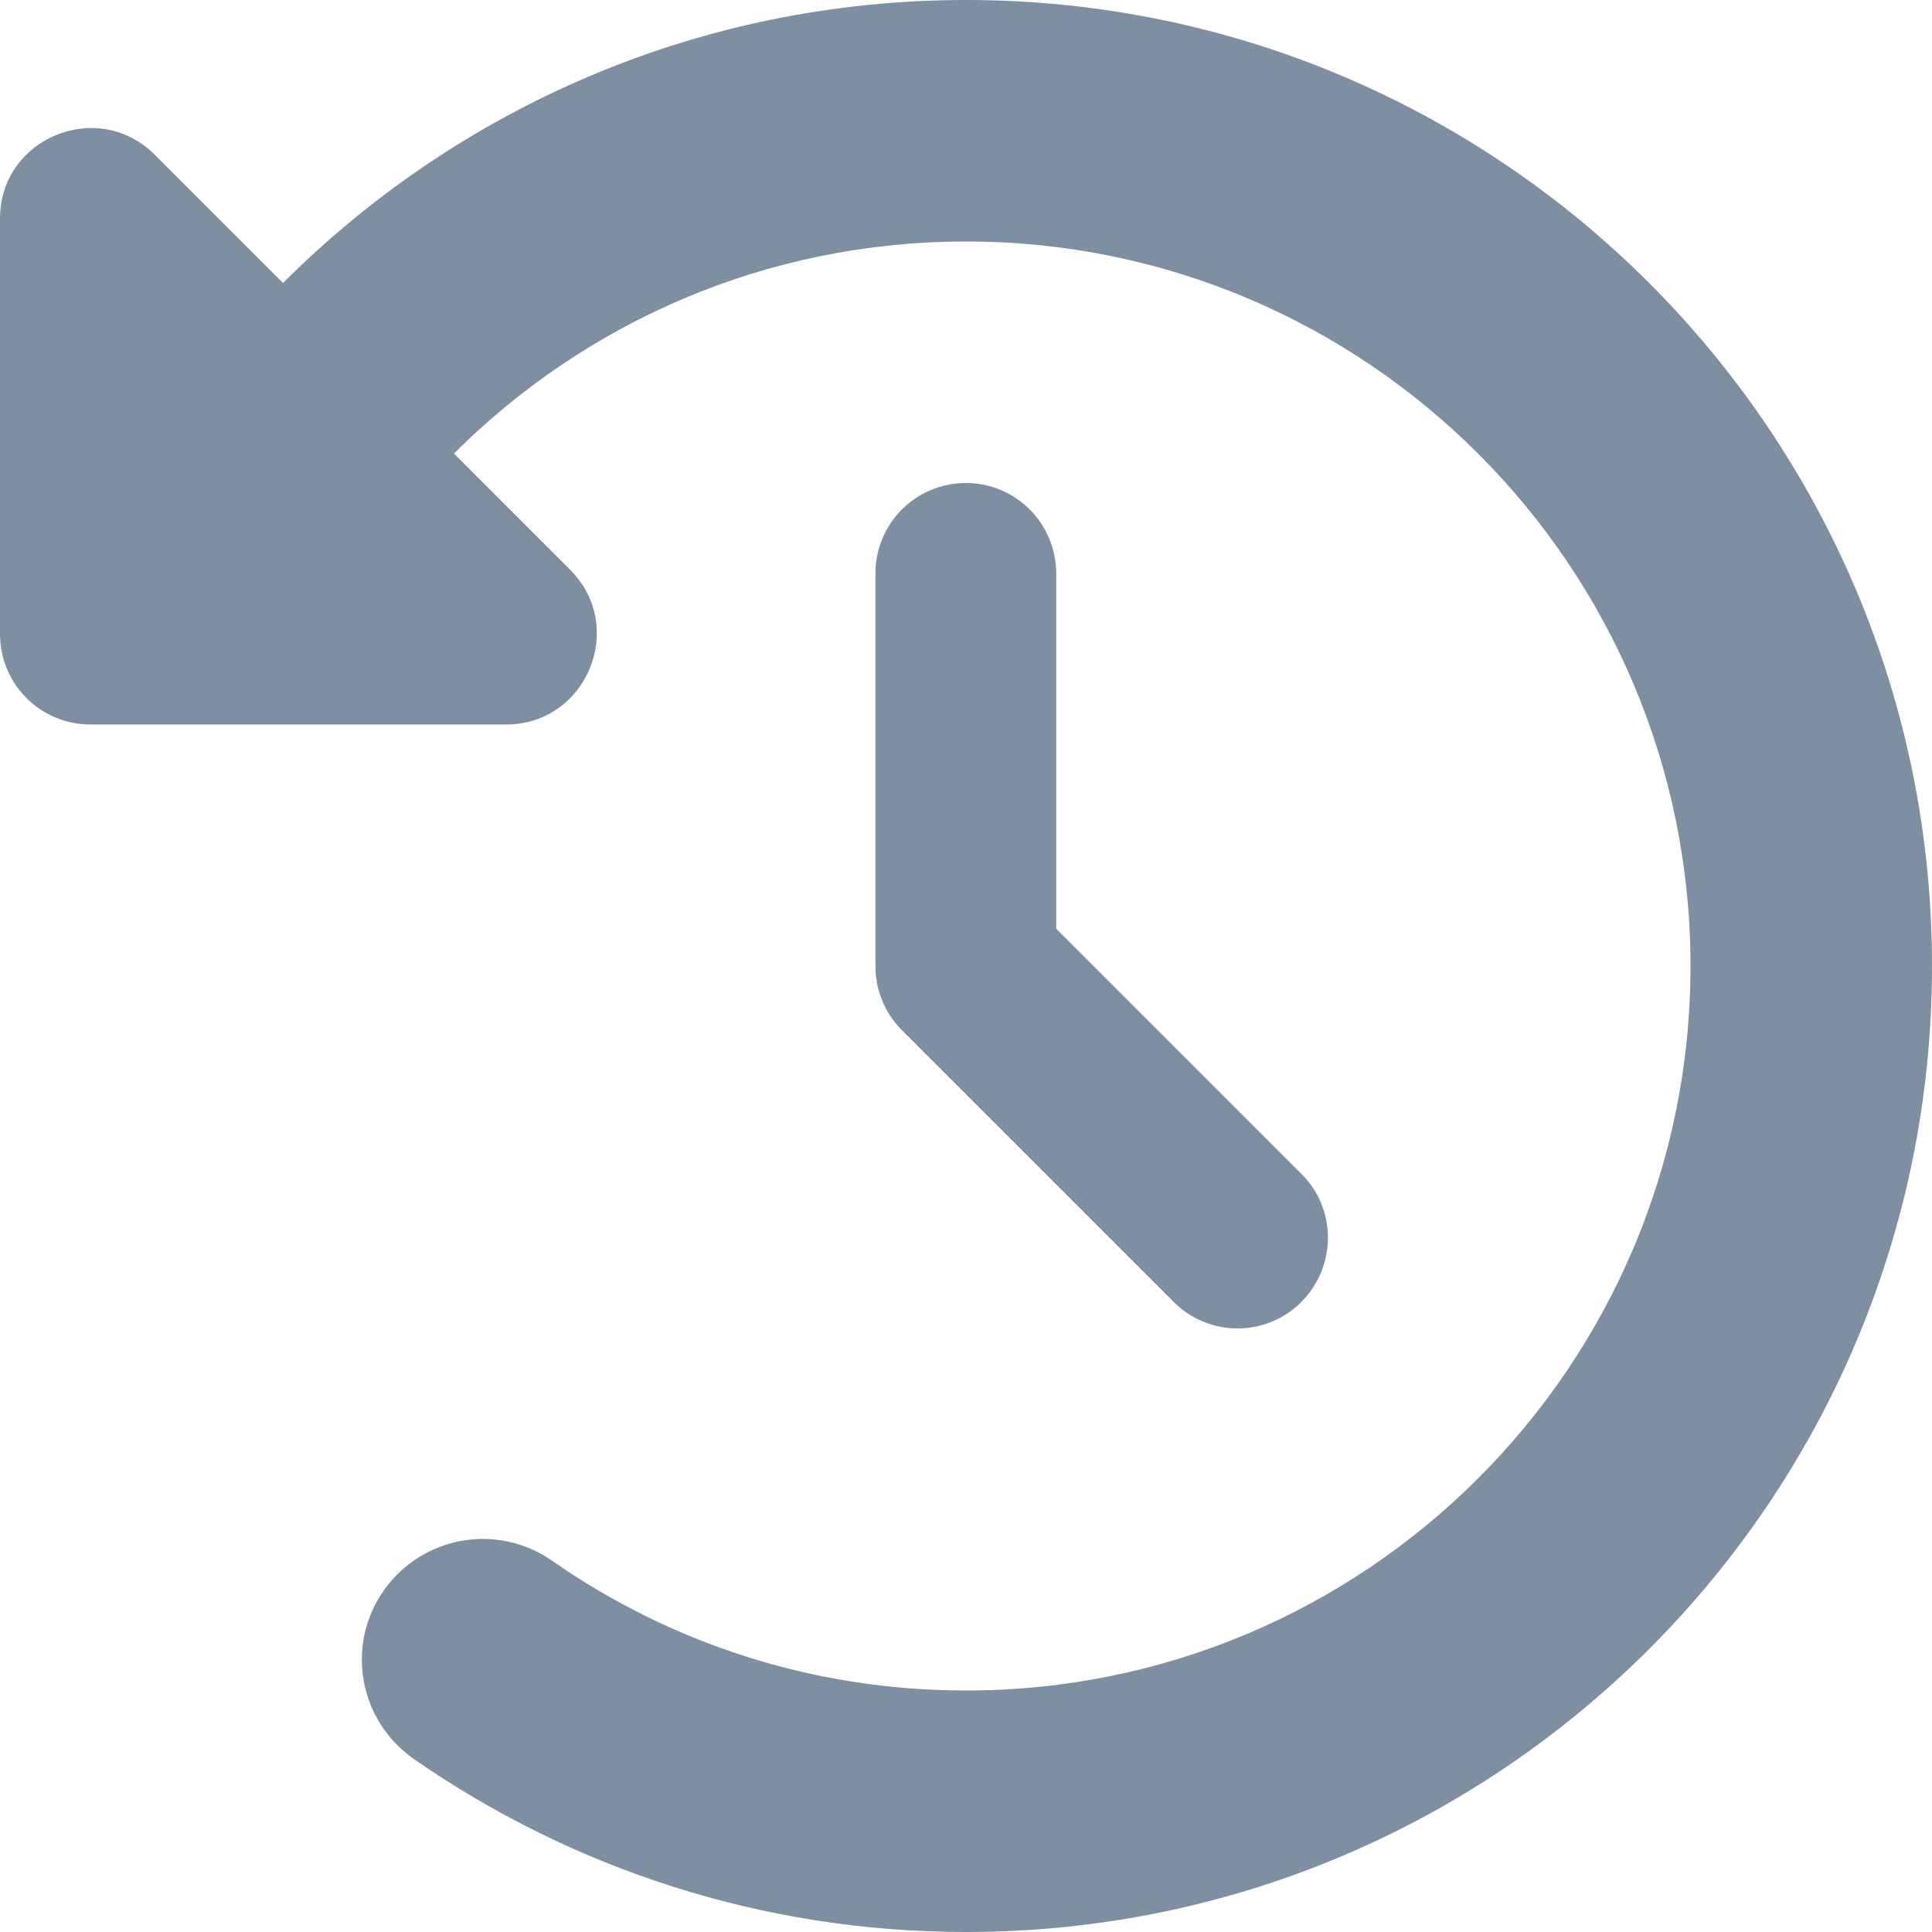
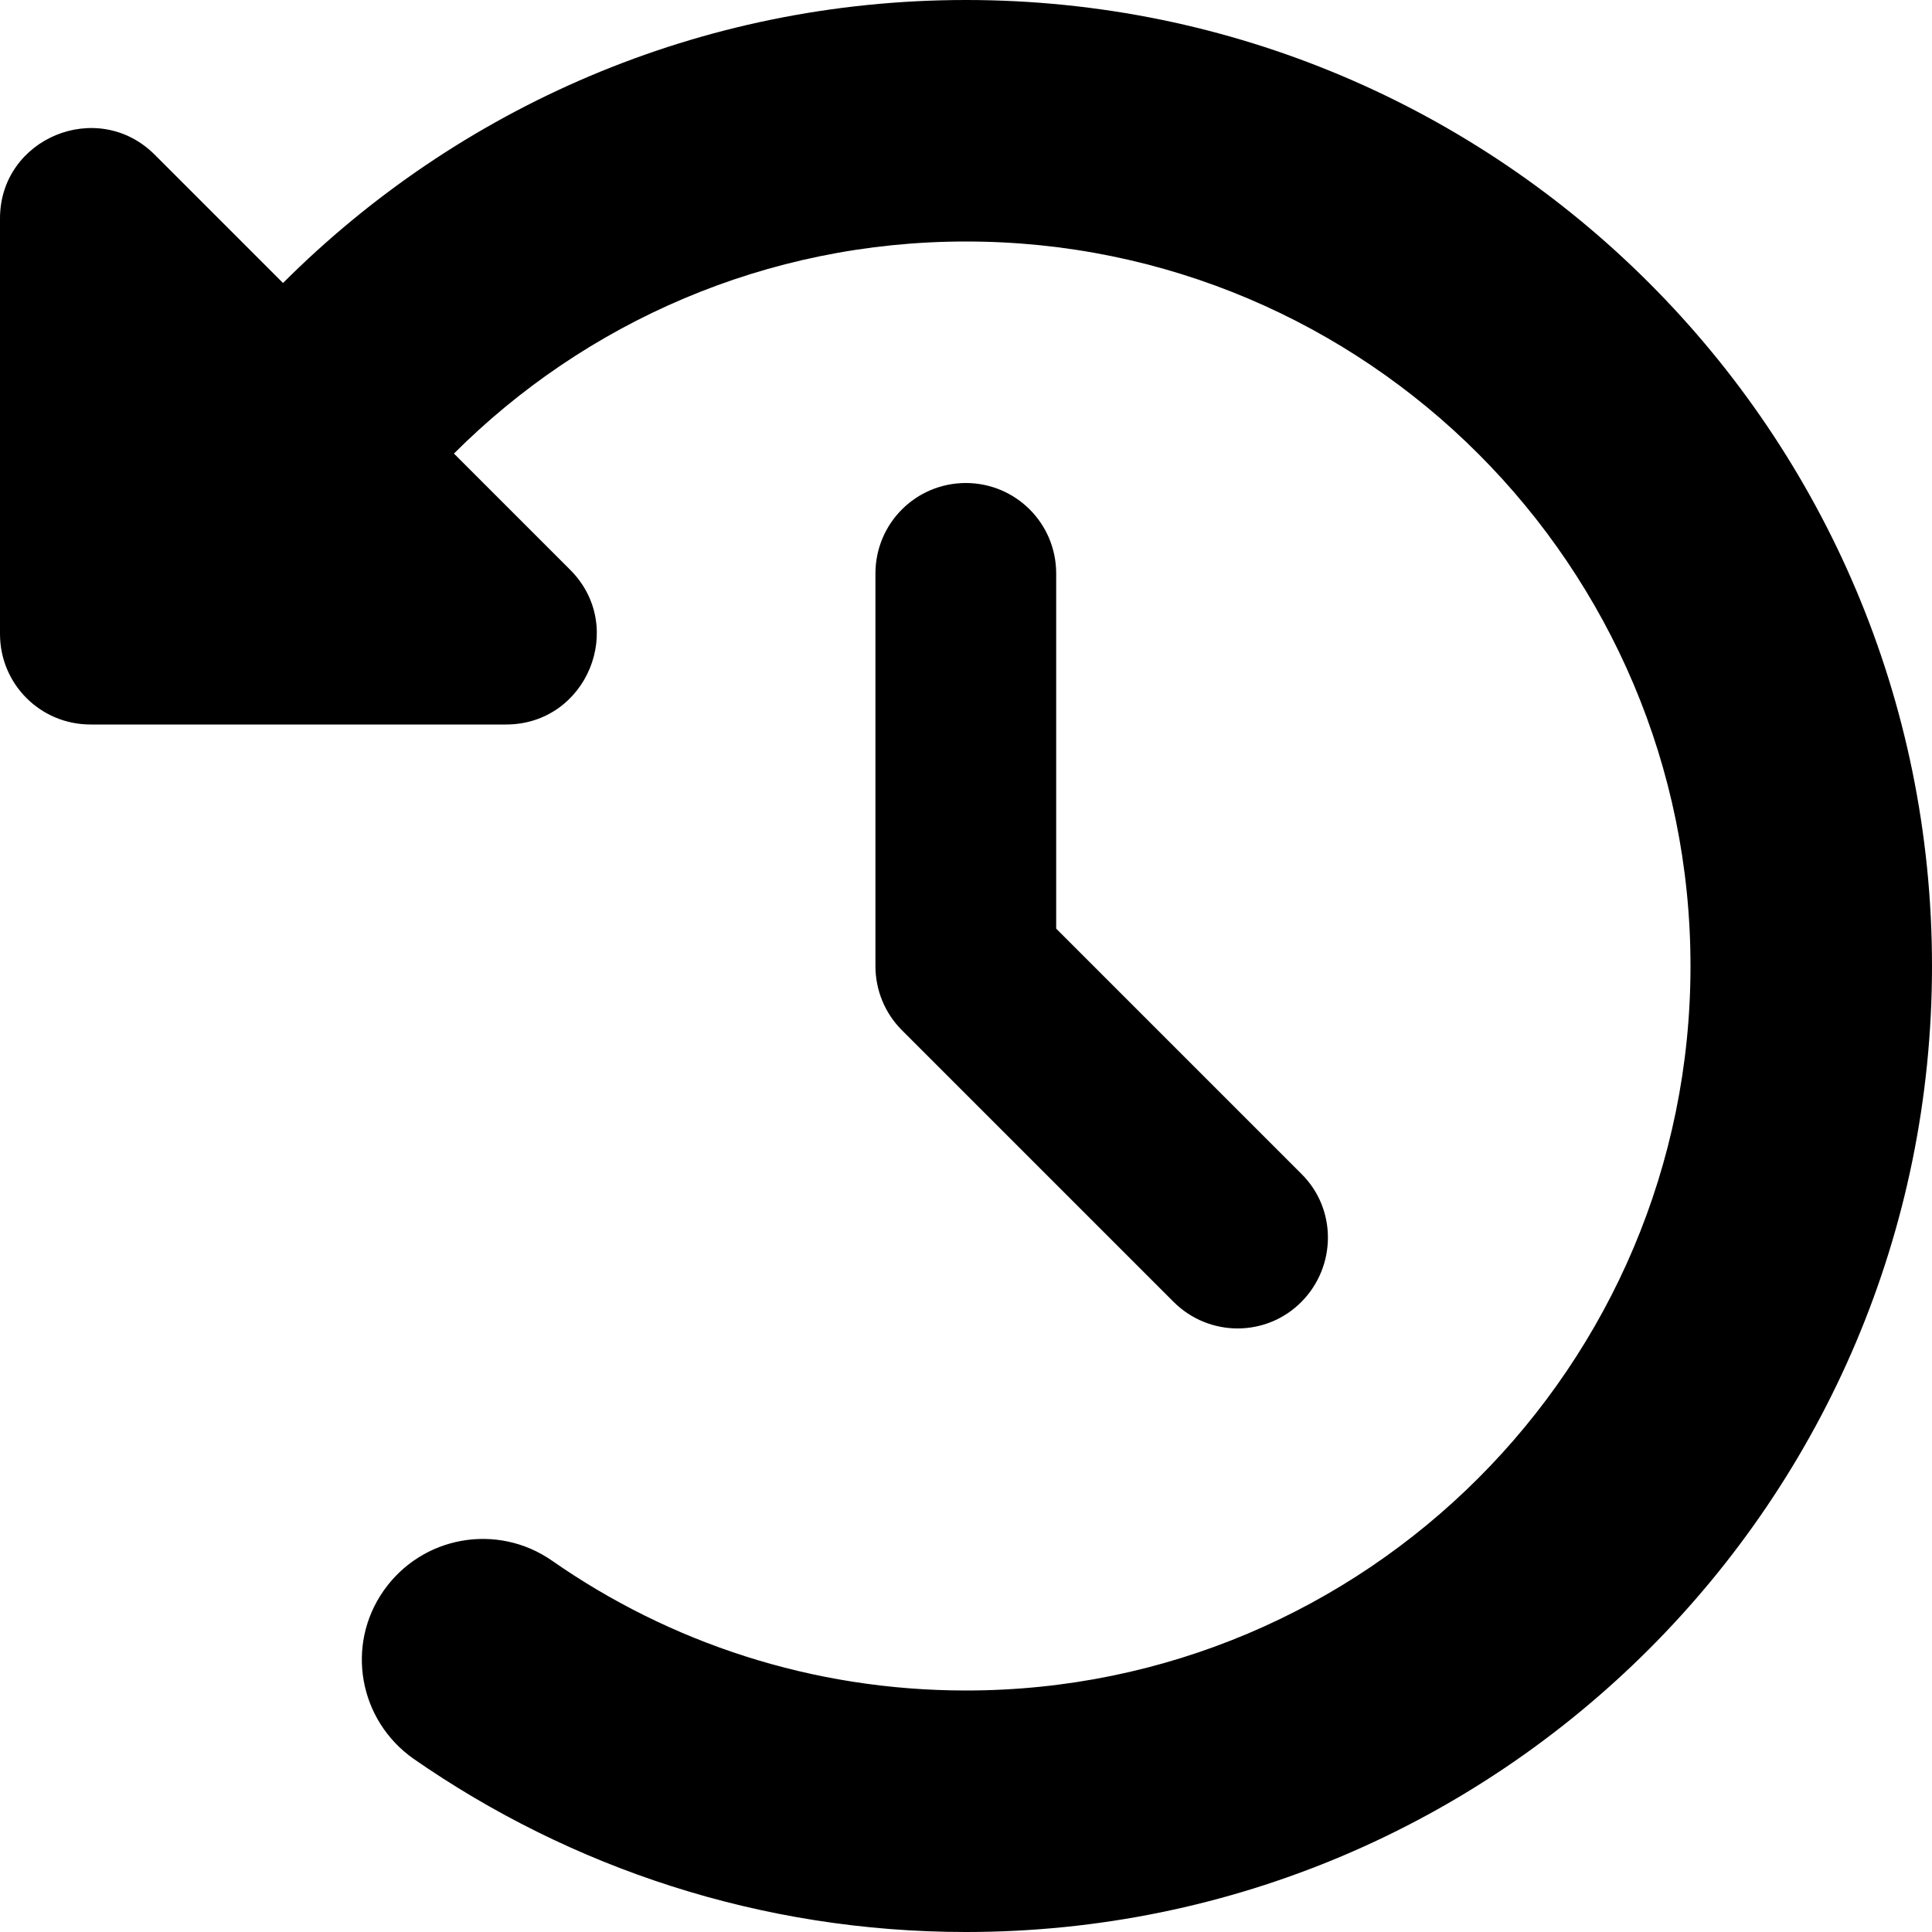
<svg xmlns="http://www.w3.org/2000/svg" height="1em" viewBox="0 0 512 512">
-   <style>svg{fill:#7d8fa1}</style>
+   <style />
  <path d="M75 75L41 41C25.9 25.9 0 36.6 0 57.9V168c0 13.3 10.7 24 24 24H134.1c21.4 0 32.1-25.9 17-41l-30.8-30.8C155 85.5 203 64 256 64c106 0 192 86 192 192s-86 192-192 192c-40.8 0-78.6-12.7-109.7-34.4c-14.5-10.1-34.4-6.6-44.6 7.9s-6.6 34.4 7.9 44.6C151.2 495 201.7 512 256 512c141.4 0 256-114.6 256-256S397.4 0 256 0C185.3 0 121.3 28.7 75 75zm181 53c-13.3 0-24 10.7-24 24V256c0 6.4 2.5 12.5 7 17l72 72c9.4 9.4 24.6 9.4 33.9 0s9.4-24.6 0-33.9l-65-65V152c0-13.3-10.7-24-24-24z" />
</svg>
